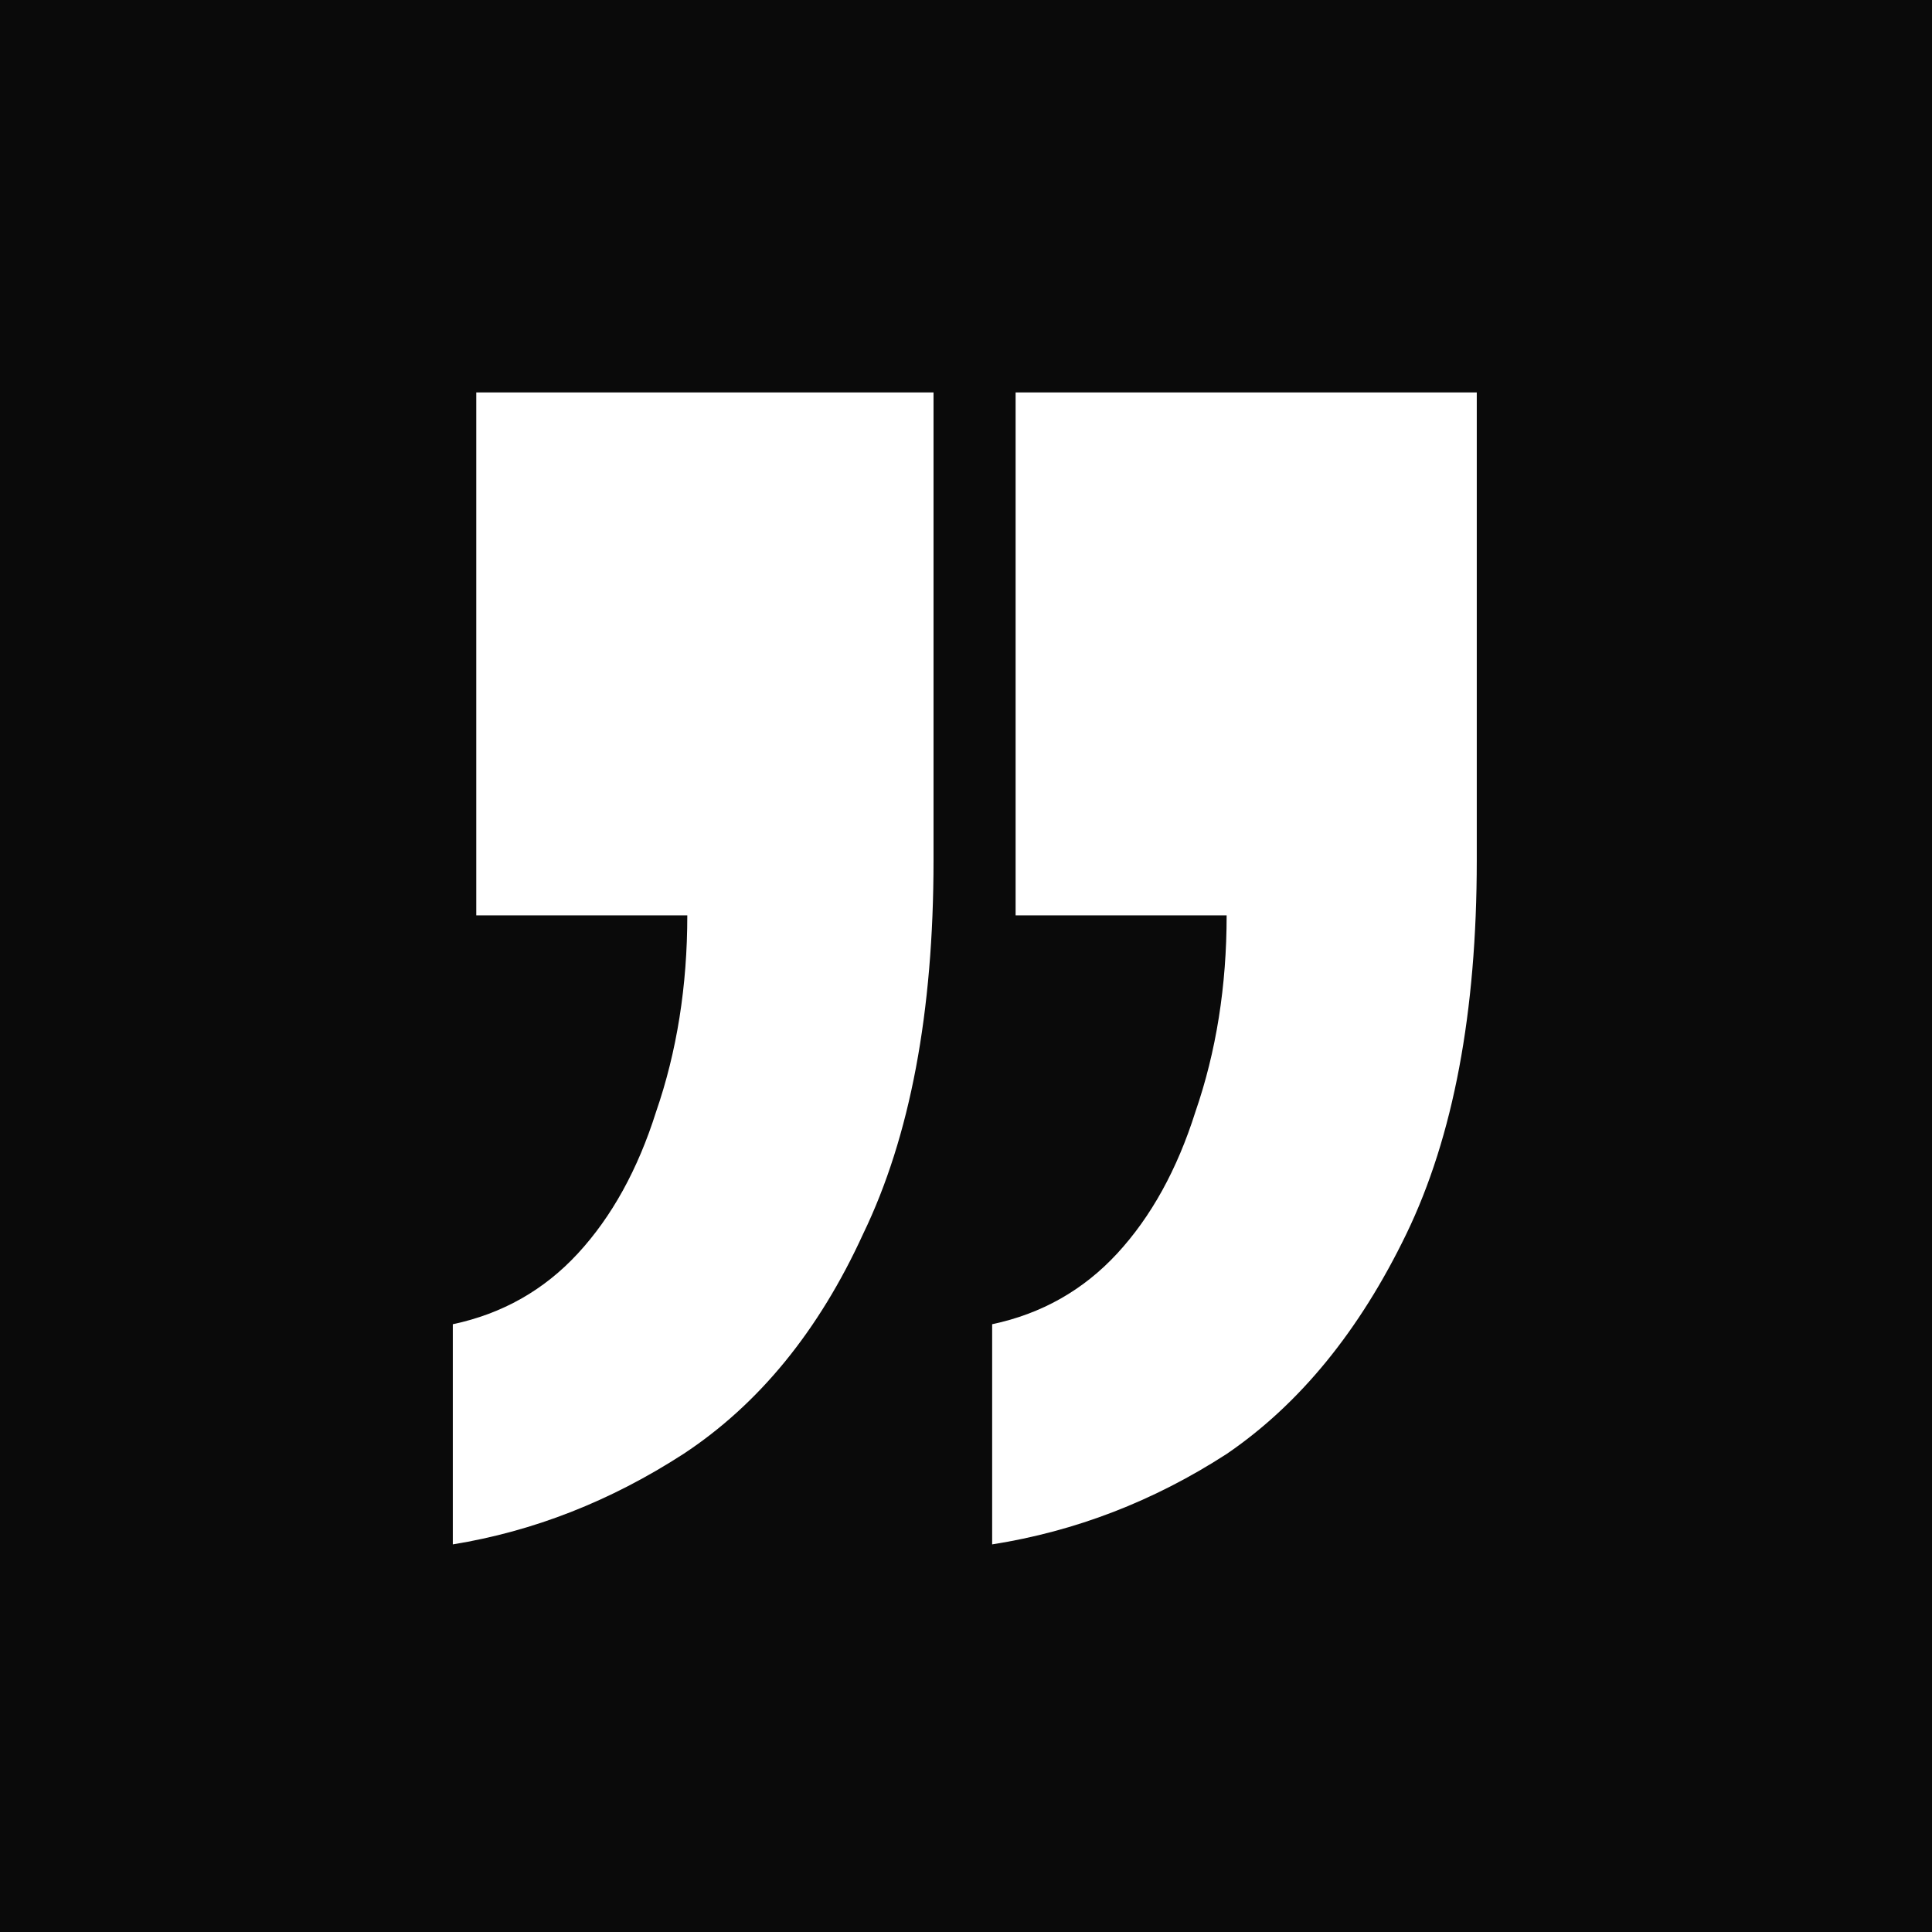
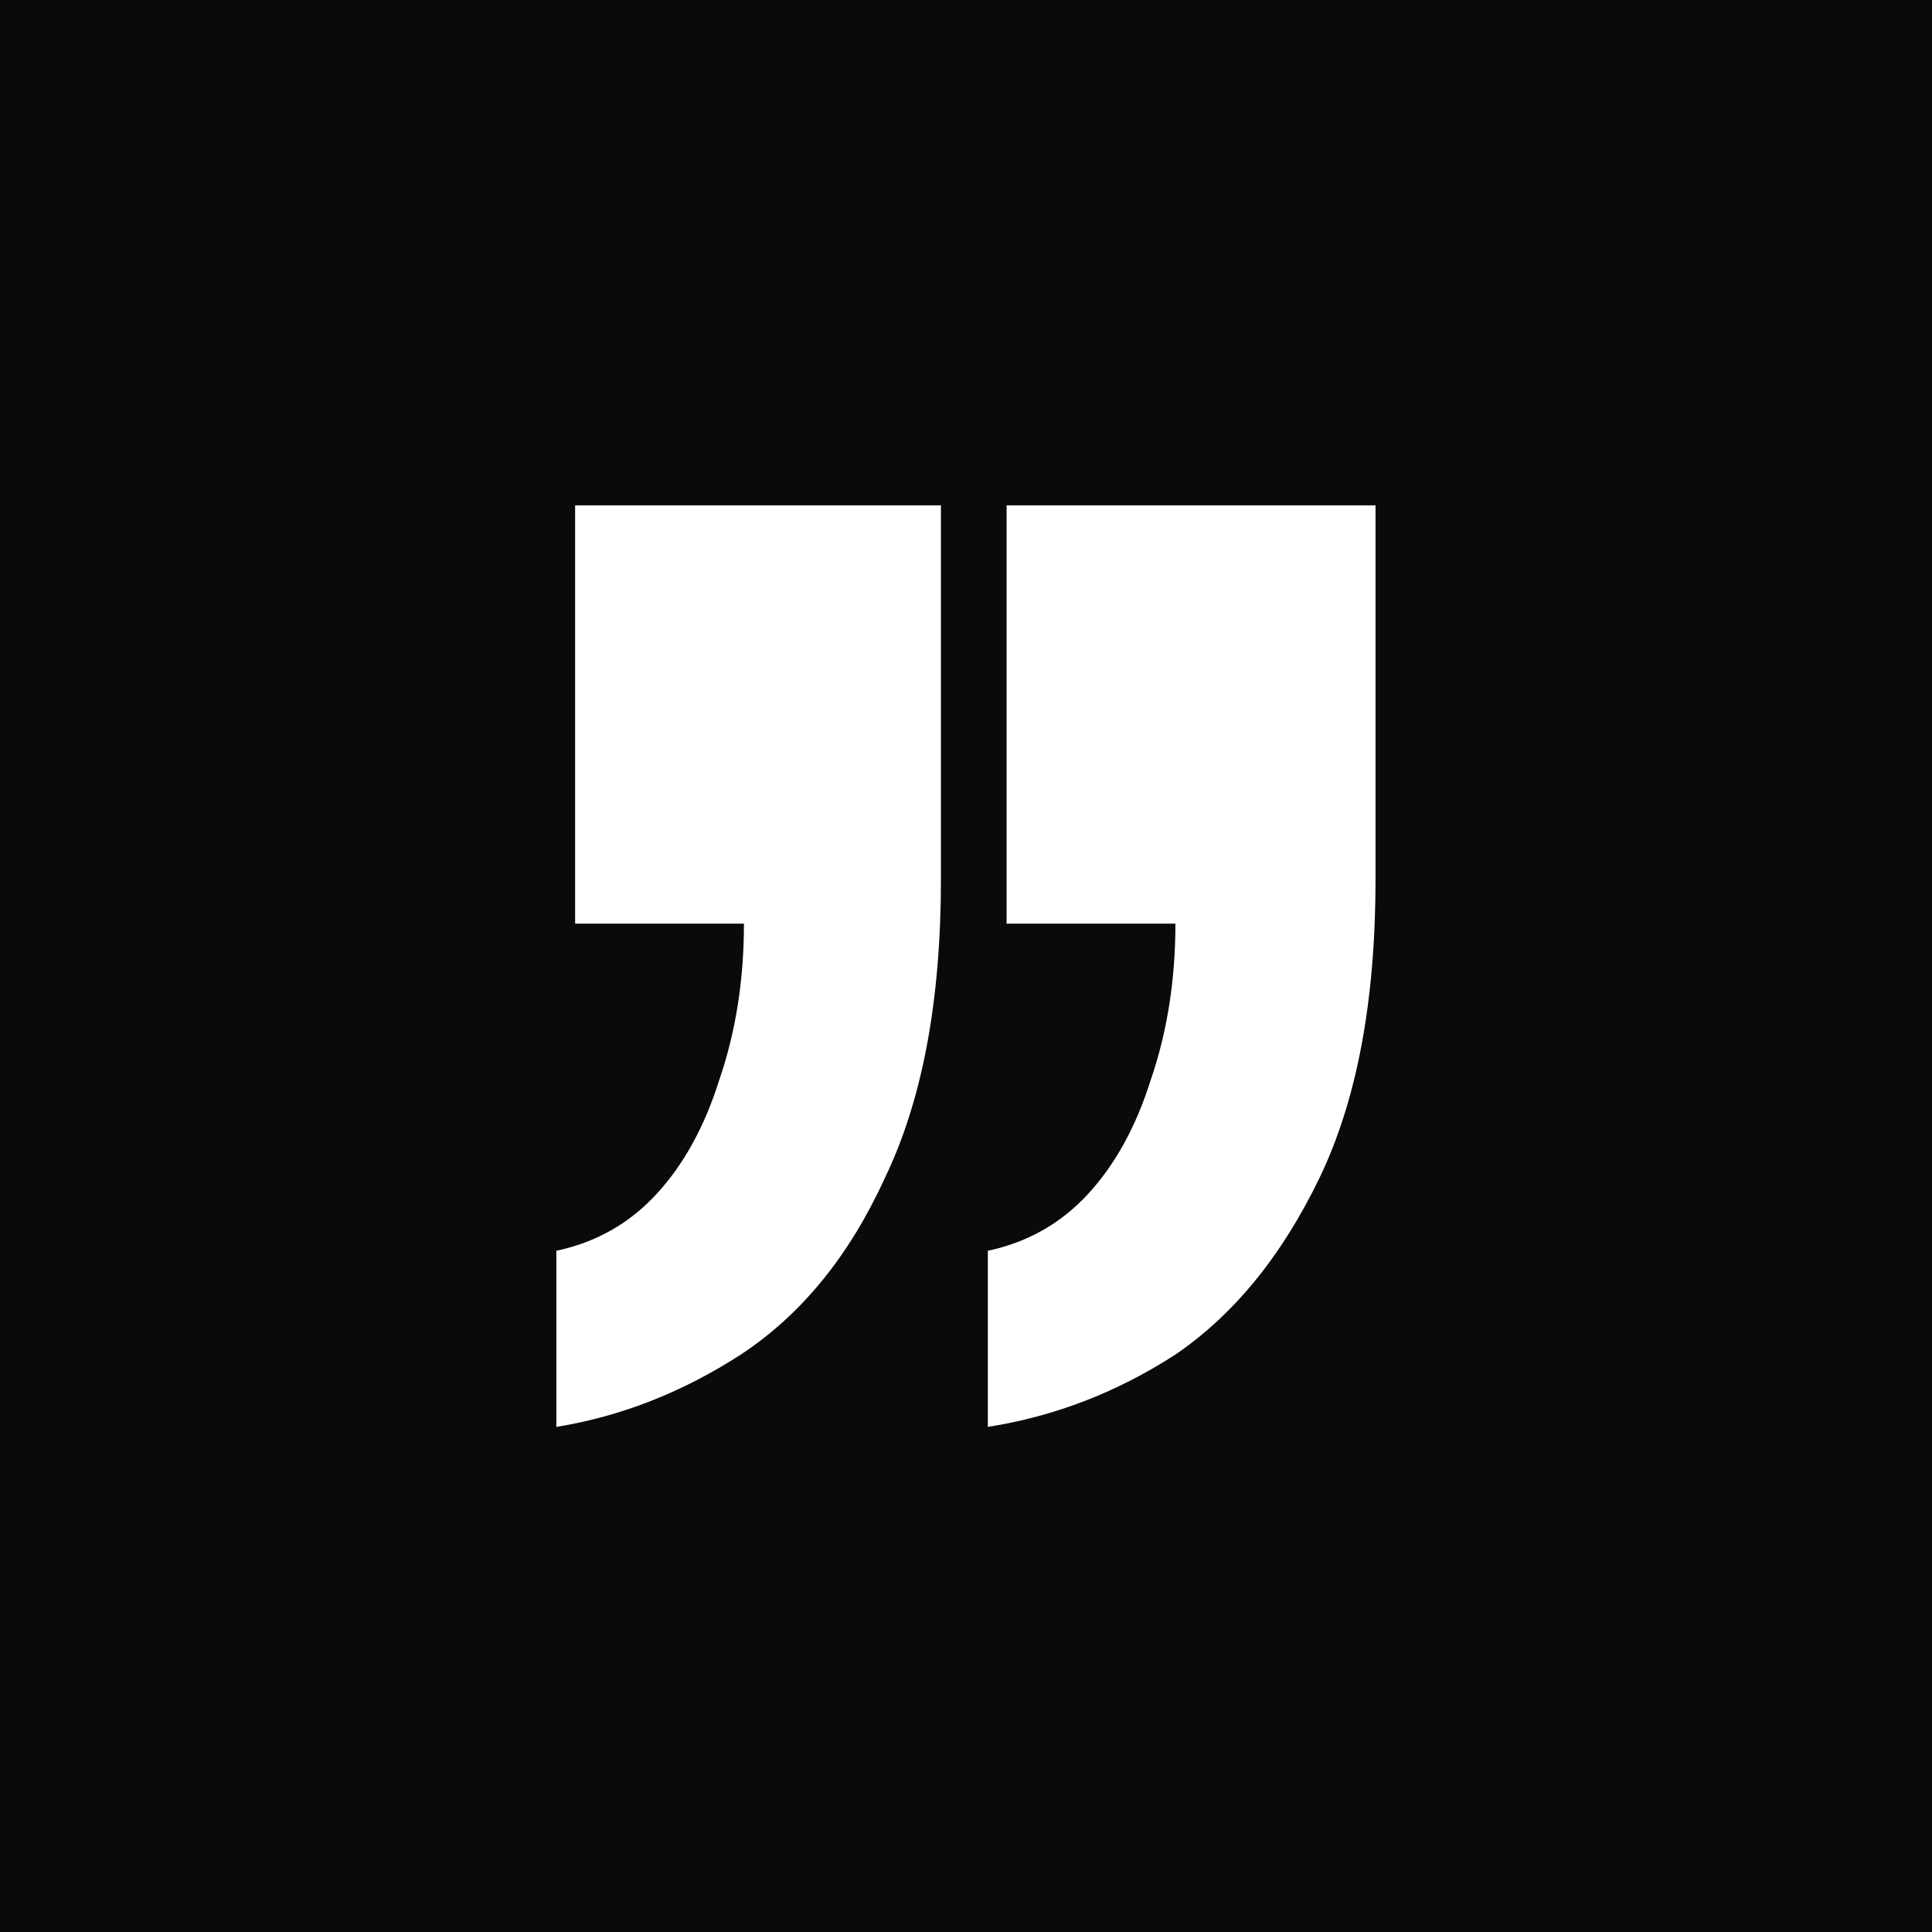
<svg xmlns="http://www.w3.org/2000/svg" viewBox="0 0 64 64">
  <rect width="64" height="64" fill="#0a0a0a" />
-   <g transform="translate(15 13) scale(0.53)" fill="#fff">
+   <g transform="translate(18.43 16.74) scale(0.424)" fill="#fff">
    <path d="M0 72V58.239C3.094 57.584 5.7 56.109 7.817 53.816C9.934 51.522 11.562 48.573 12.702 44.969C14.005 41.201 14.656 37.106 14.656 32.683H1.466V0H30.046V29.242C30.046 38.744 28.58 46.526 25.649 52.587C22.88 58.648 19.135 63.236 14.412 66.348C9.852 69.297 5.048 71.181 0 72Z" />
    <path d="M33.71 72V58.239C36.804 57.584 39.41 56.109 41.527 53.816C43.644 51.522 45.272 48.573 46.412 44.969C47.715 41.201 48.366 37.106 48.366 32.683H35.176V0H64V29.242C64 38.744 62.534 46.526 59.603 52.587C56.672 58.648 52.926 63.236 48.366 66.348C43.807 69.297 38.921 71.181 33.71 72Z" />
  </g>
</svg>
